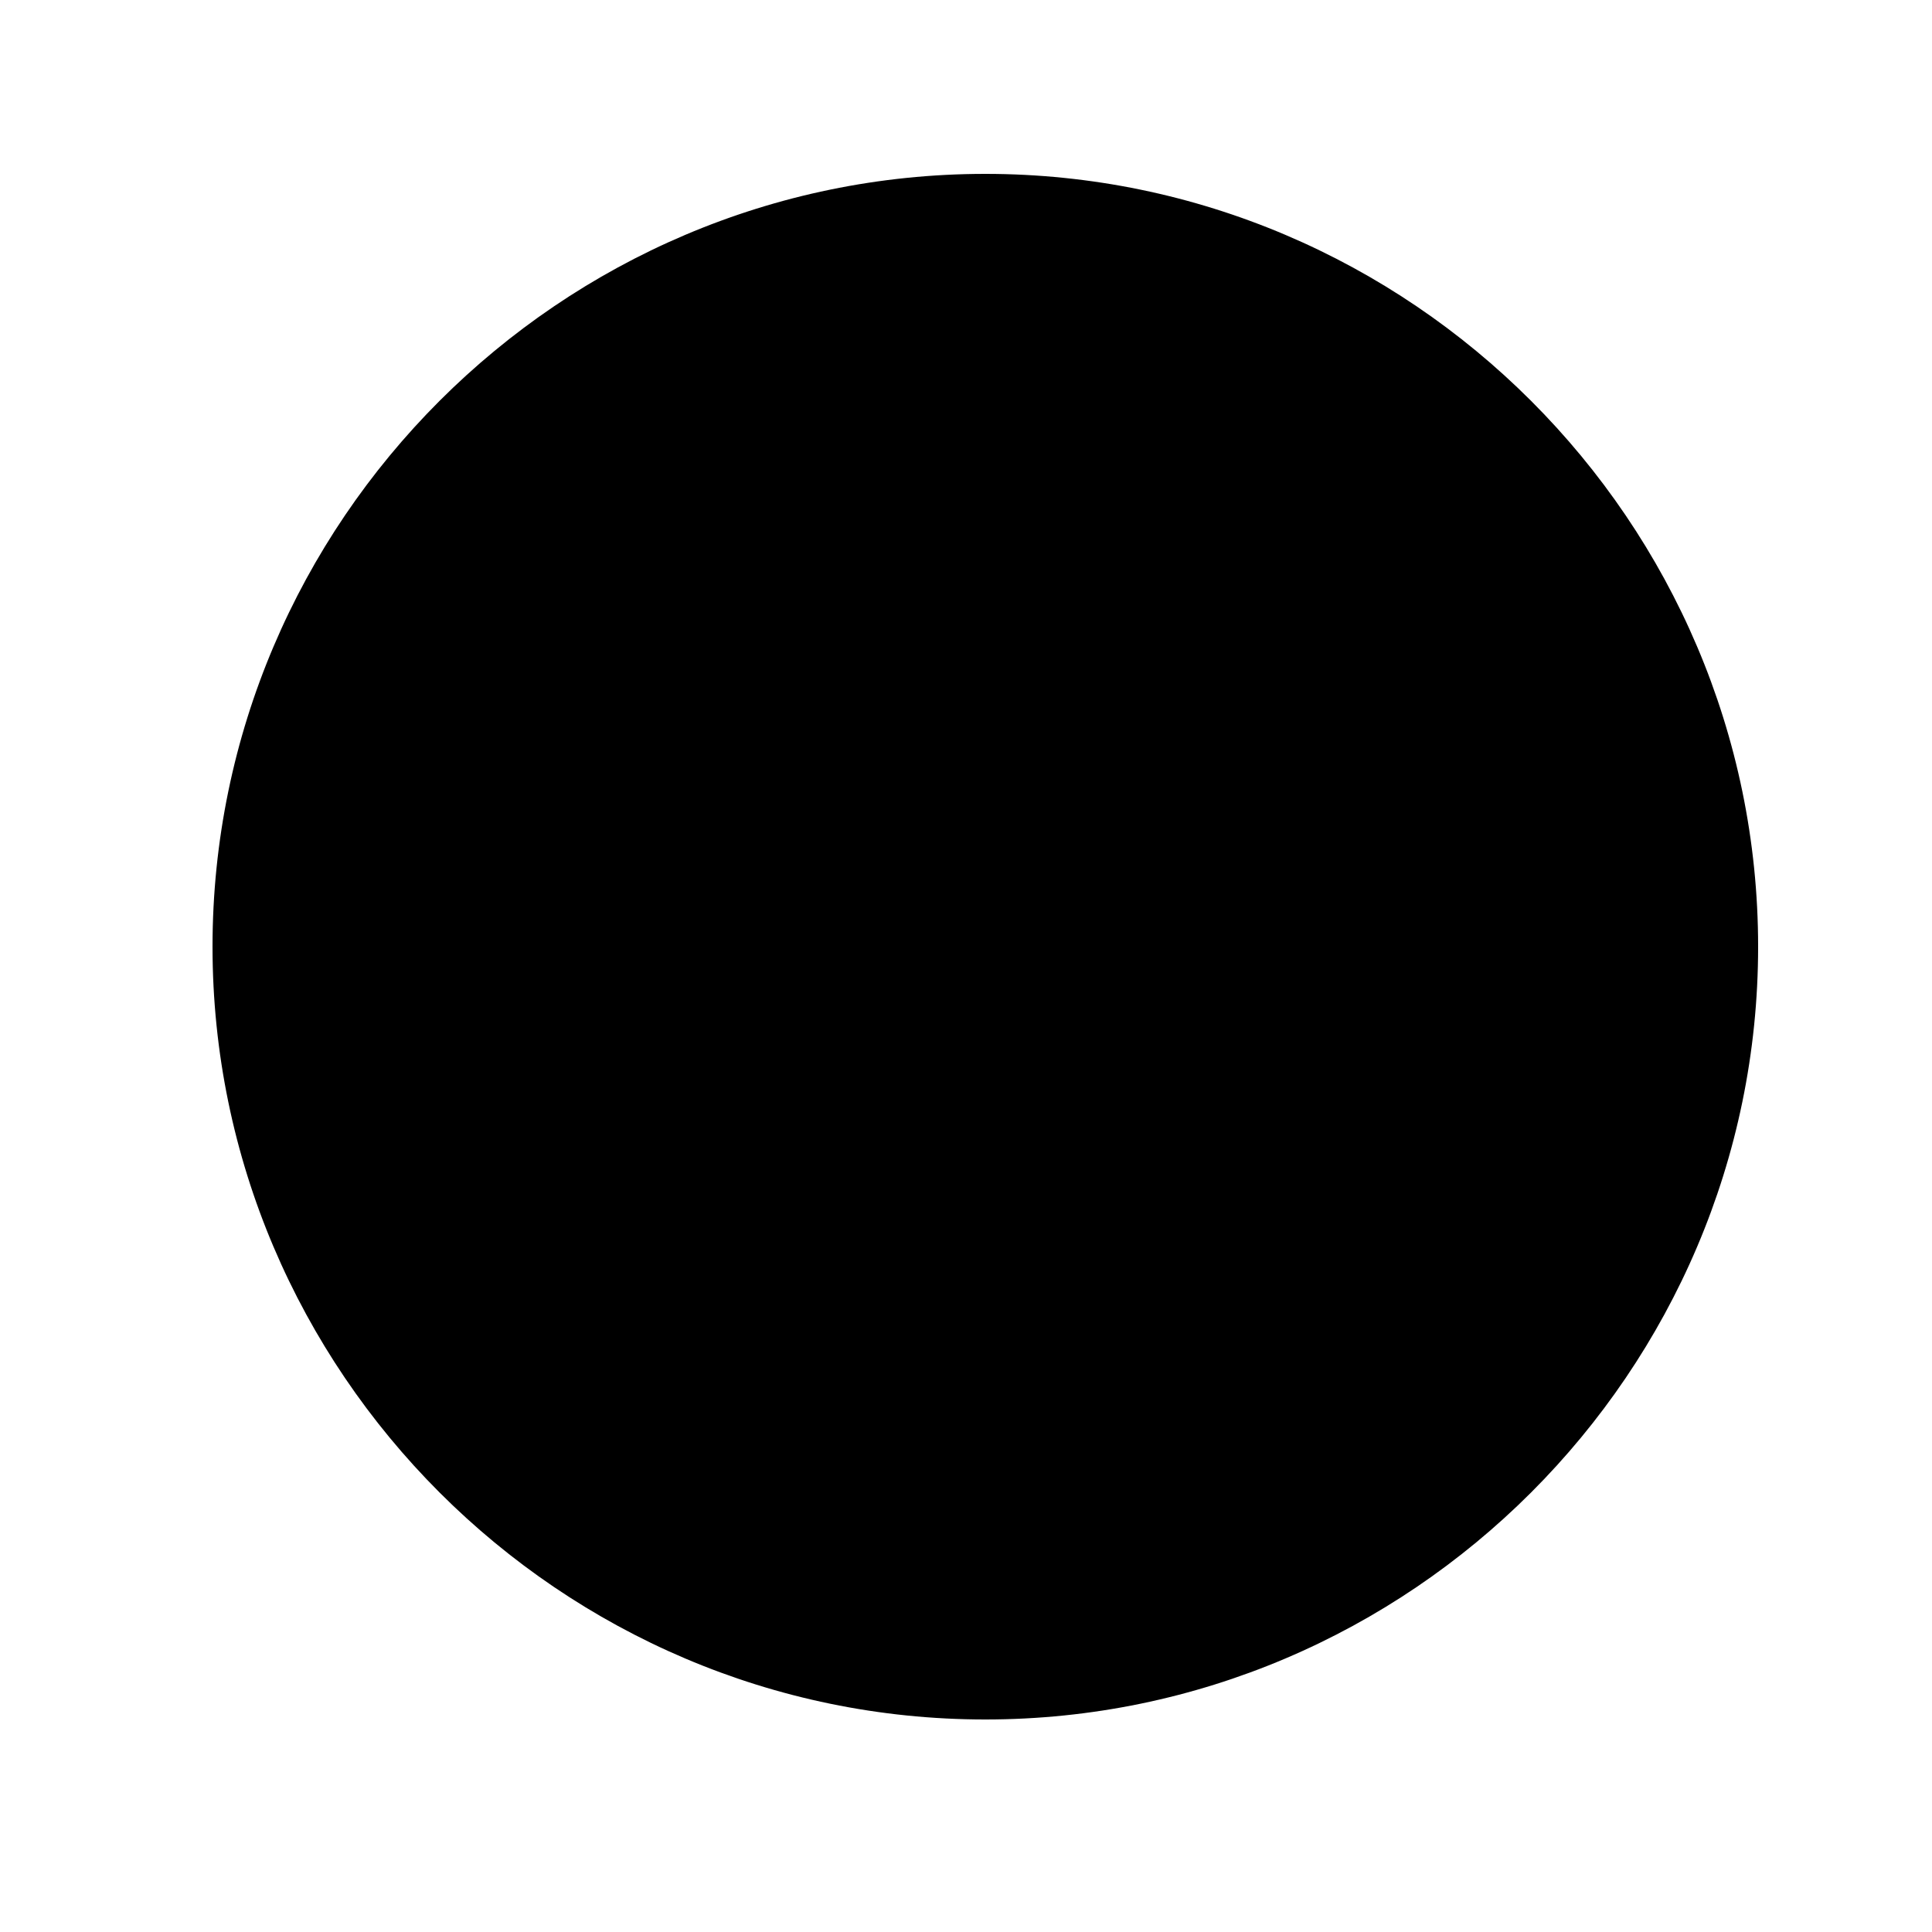
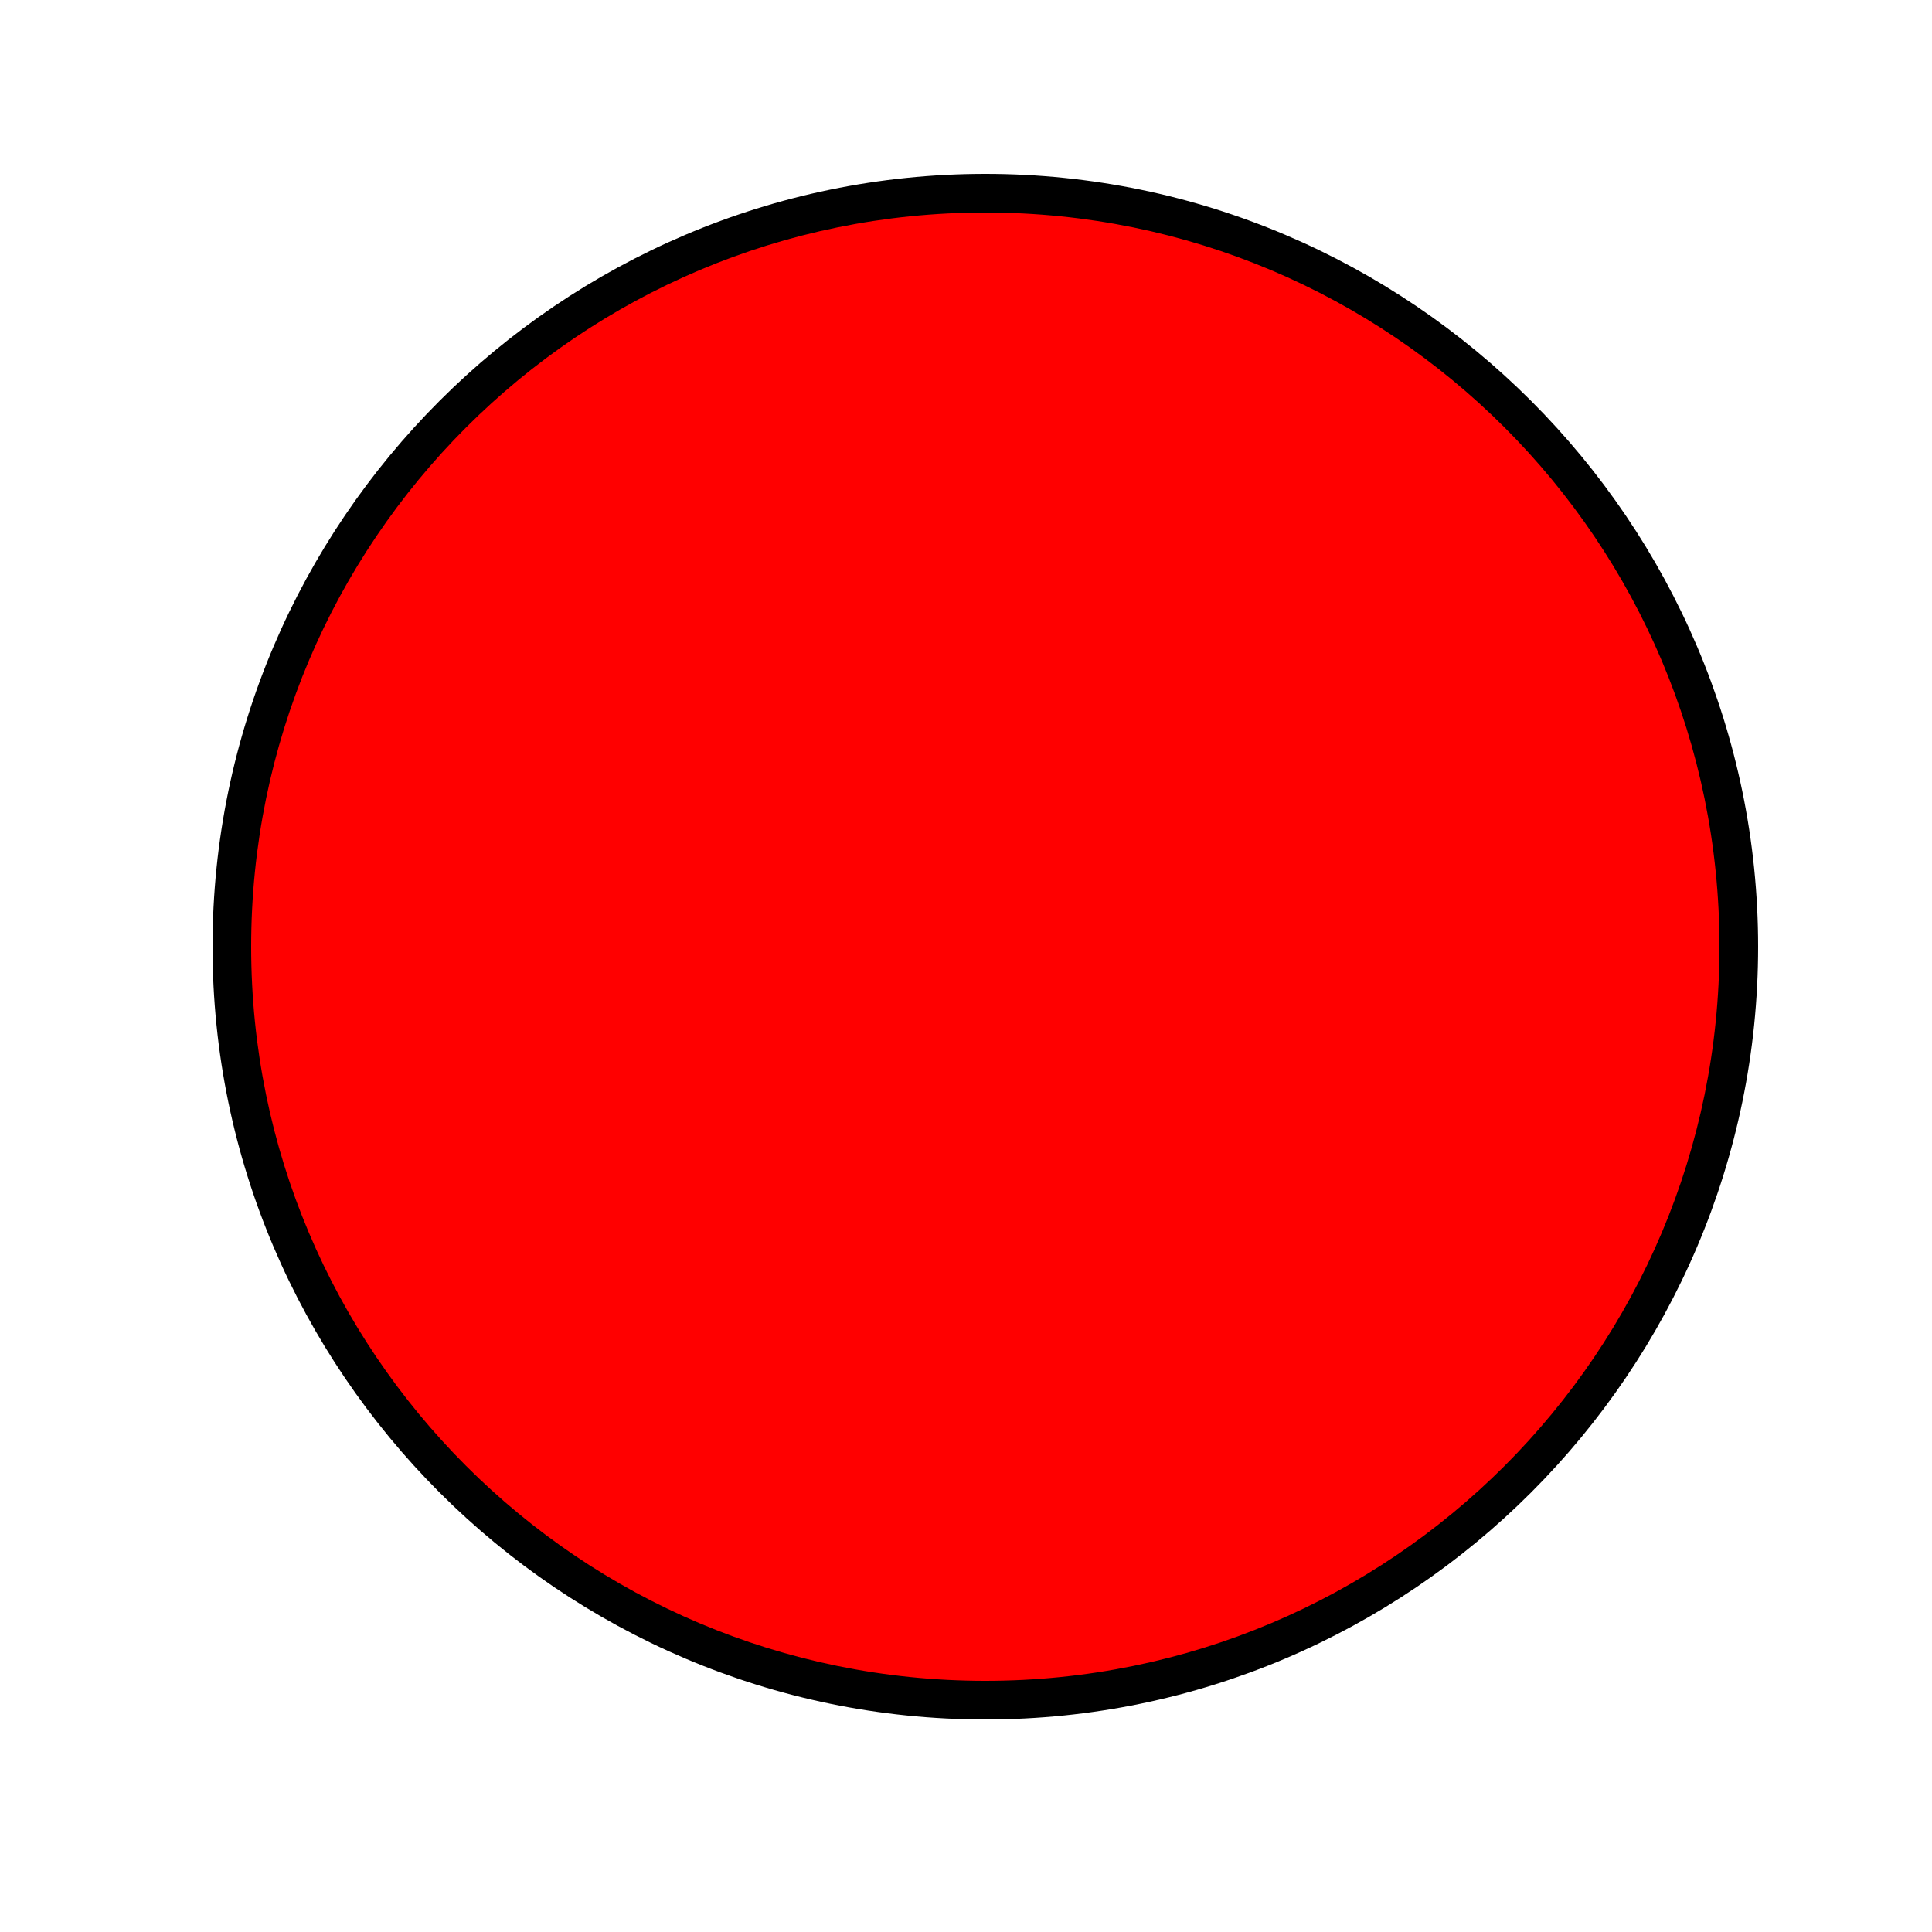
<svg xmlns="http://www.w3.org/2000/svg" version="1.1" id="Layer_1" x="0px" y="0px" viewBox="0 0 50 50" style="enable-background:new 0 0 50 50;" xml:space="preserve">
  <style type="text/css">
- 	.st0{fill:#000000;}
+   .st0{fill:#ff0000;}
</style>
-   <g>
-     <path class="st0" d="M25.5,44C14.7,44,6,35.3,6,24.5C6,13.7,14.7,5,25.5,5C36.3,5,45,13.7,45,24.5C45,35.3,36.3,44,25.5,44z" />
-     <path d="M25.5,5.5c10.5,0,19,8.5,19,19s-8.5,19-19,19s-19-8.5-19-19S15,5.5,25.5,5.5 M25.5,4.5c-11,0-20,9-20,20s9,20,20,20   s20-9,20-20S36.5,4.5,25.5,4.5L25.5,4.5z" />
-   </g>
+   <path class="st0" d="M25.5,44C14.7,44,6,35.3,6,24.5C6,13.7,14.7,5,25.5,5C36.3,5,45,13.7,45,24.5C45,35.3,36.3,44,25.5,44z" />
+   <path d="M25.5,5.5c10.5,0,19,8.5,19,19s-8.5,19-19,19s-19-8.5-19-19S15,5.5,25.5,5.5 M25.5,4.5c-11,0-20,9-20,20s9,20,20,20     s20-9,20-20S36.5,4.5,25.5,4.5L25.5,4.5z" />
</svg>
